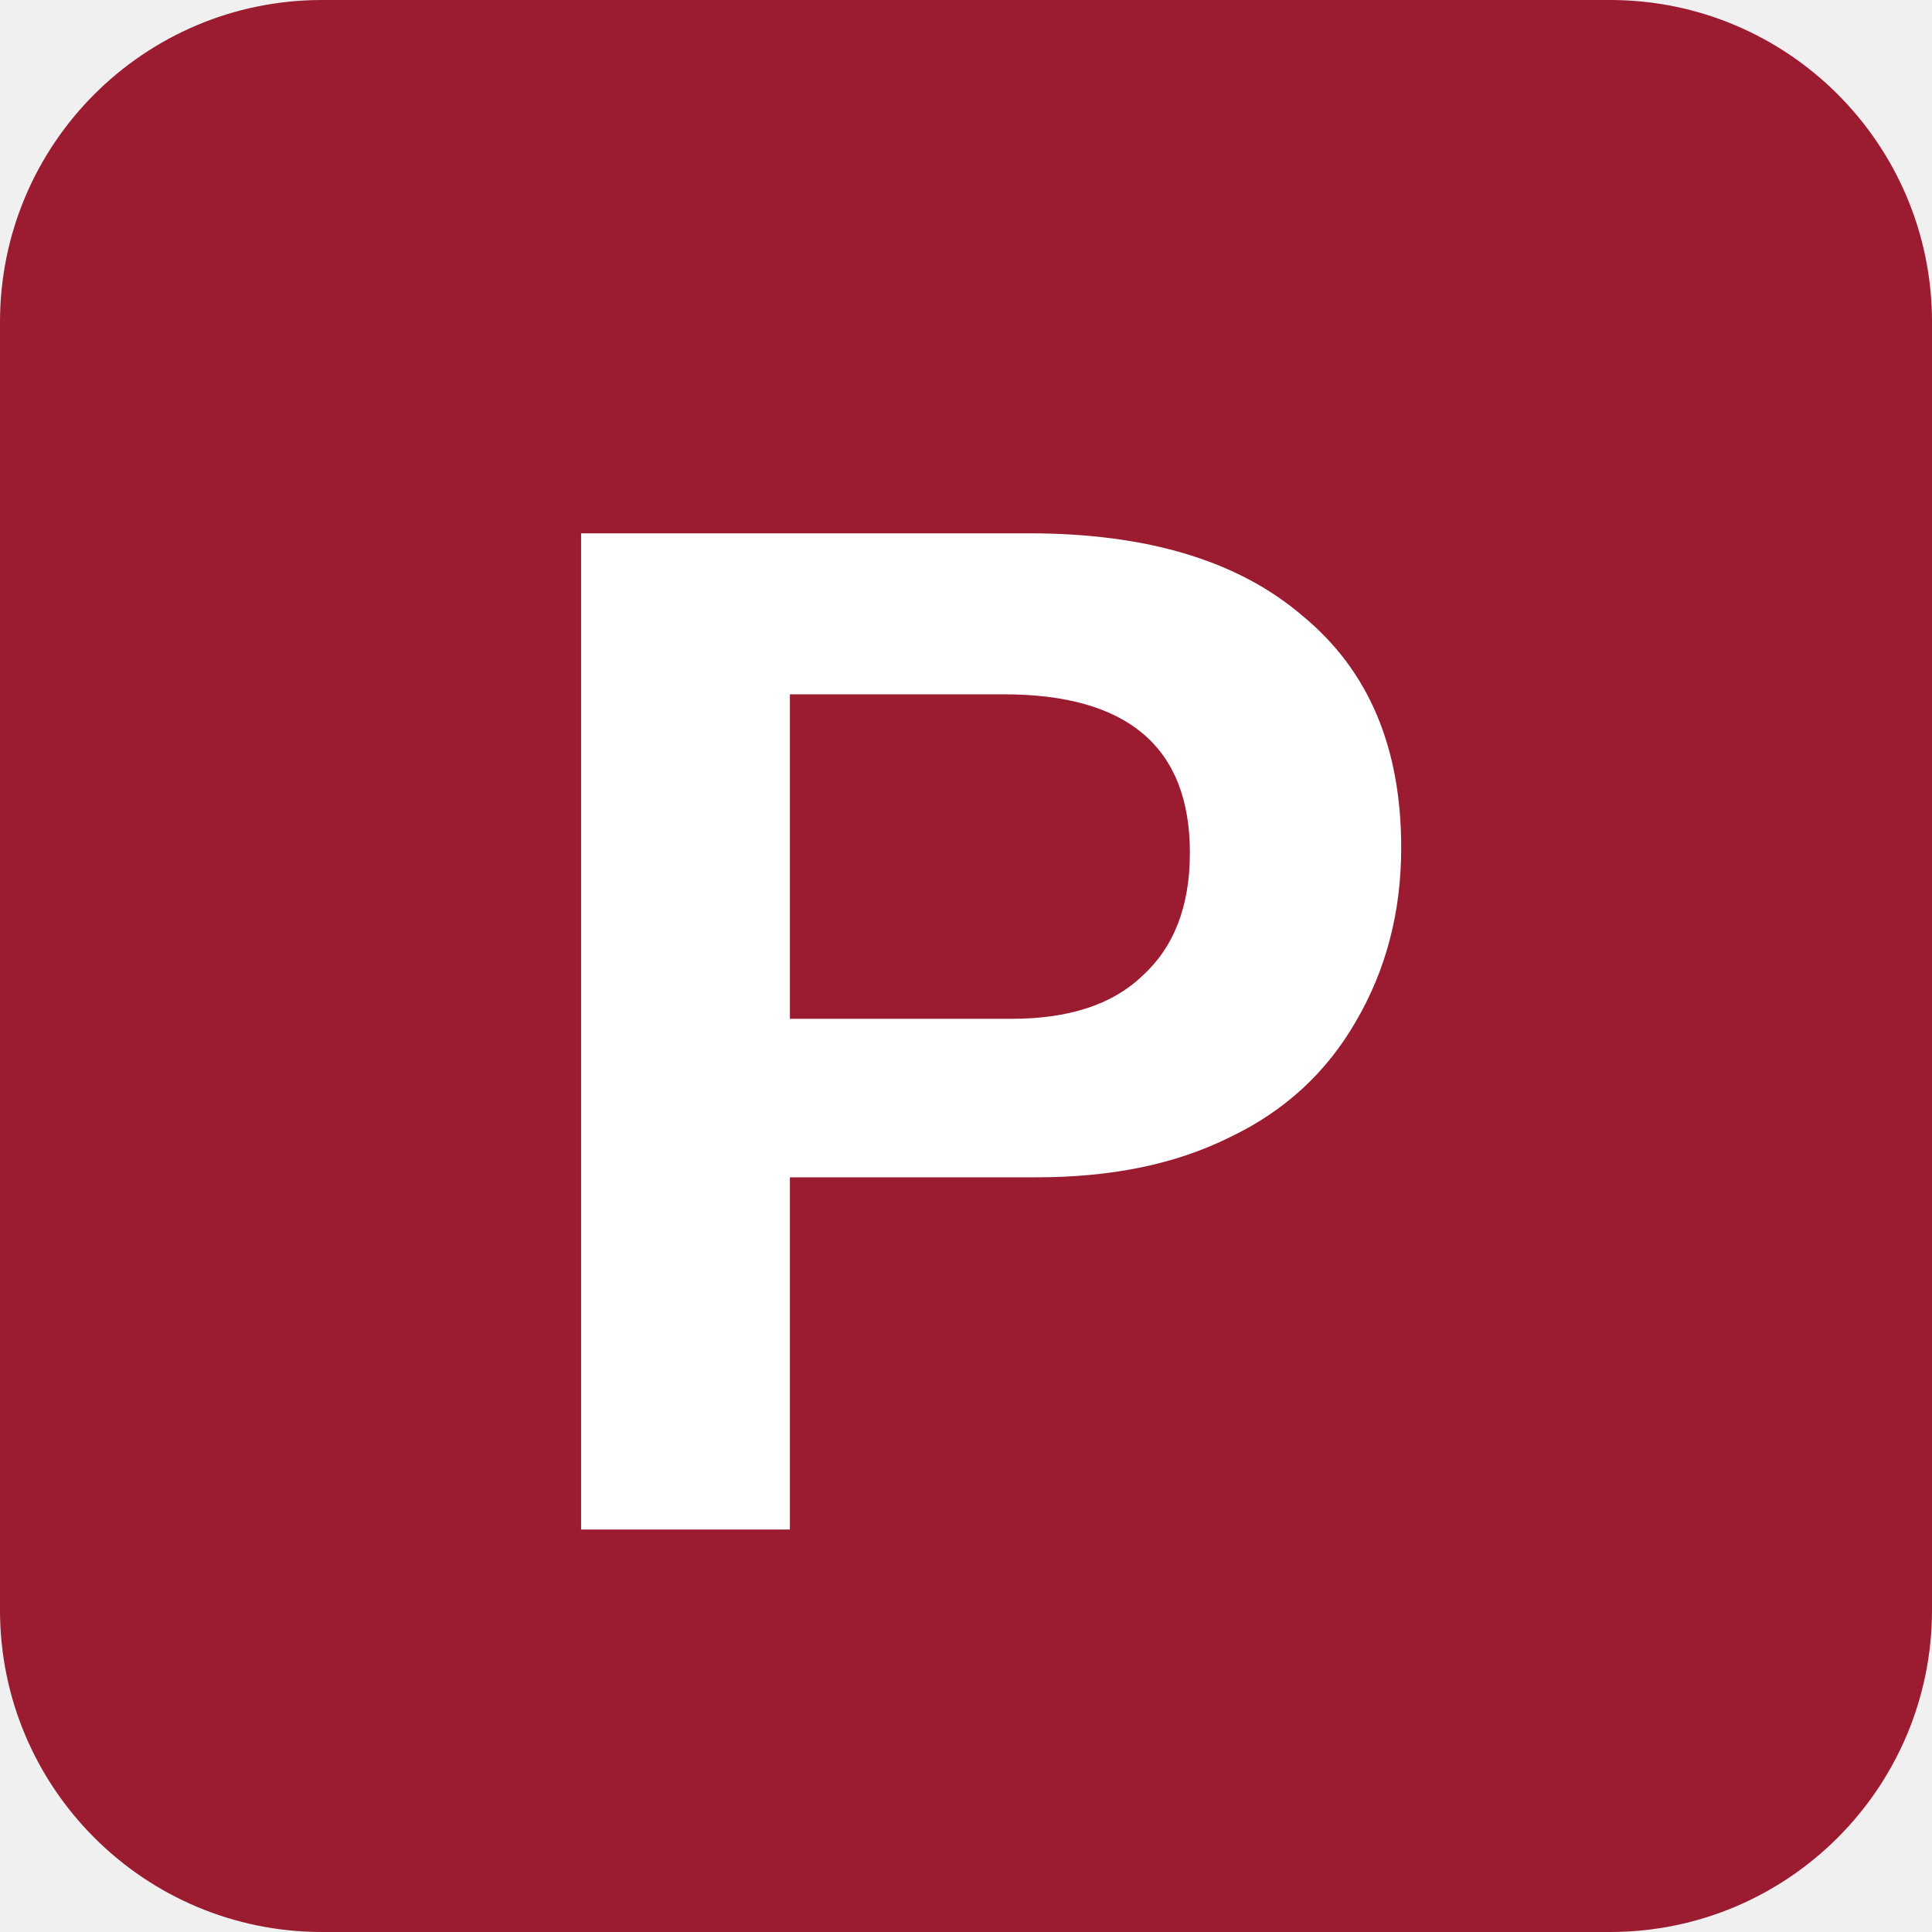
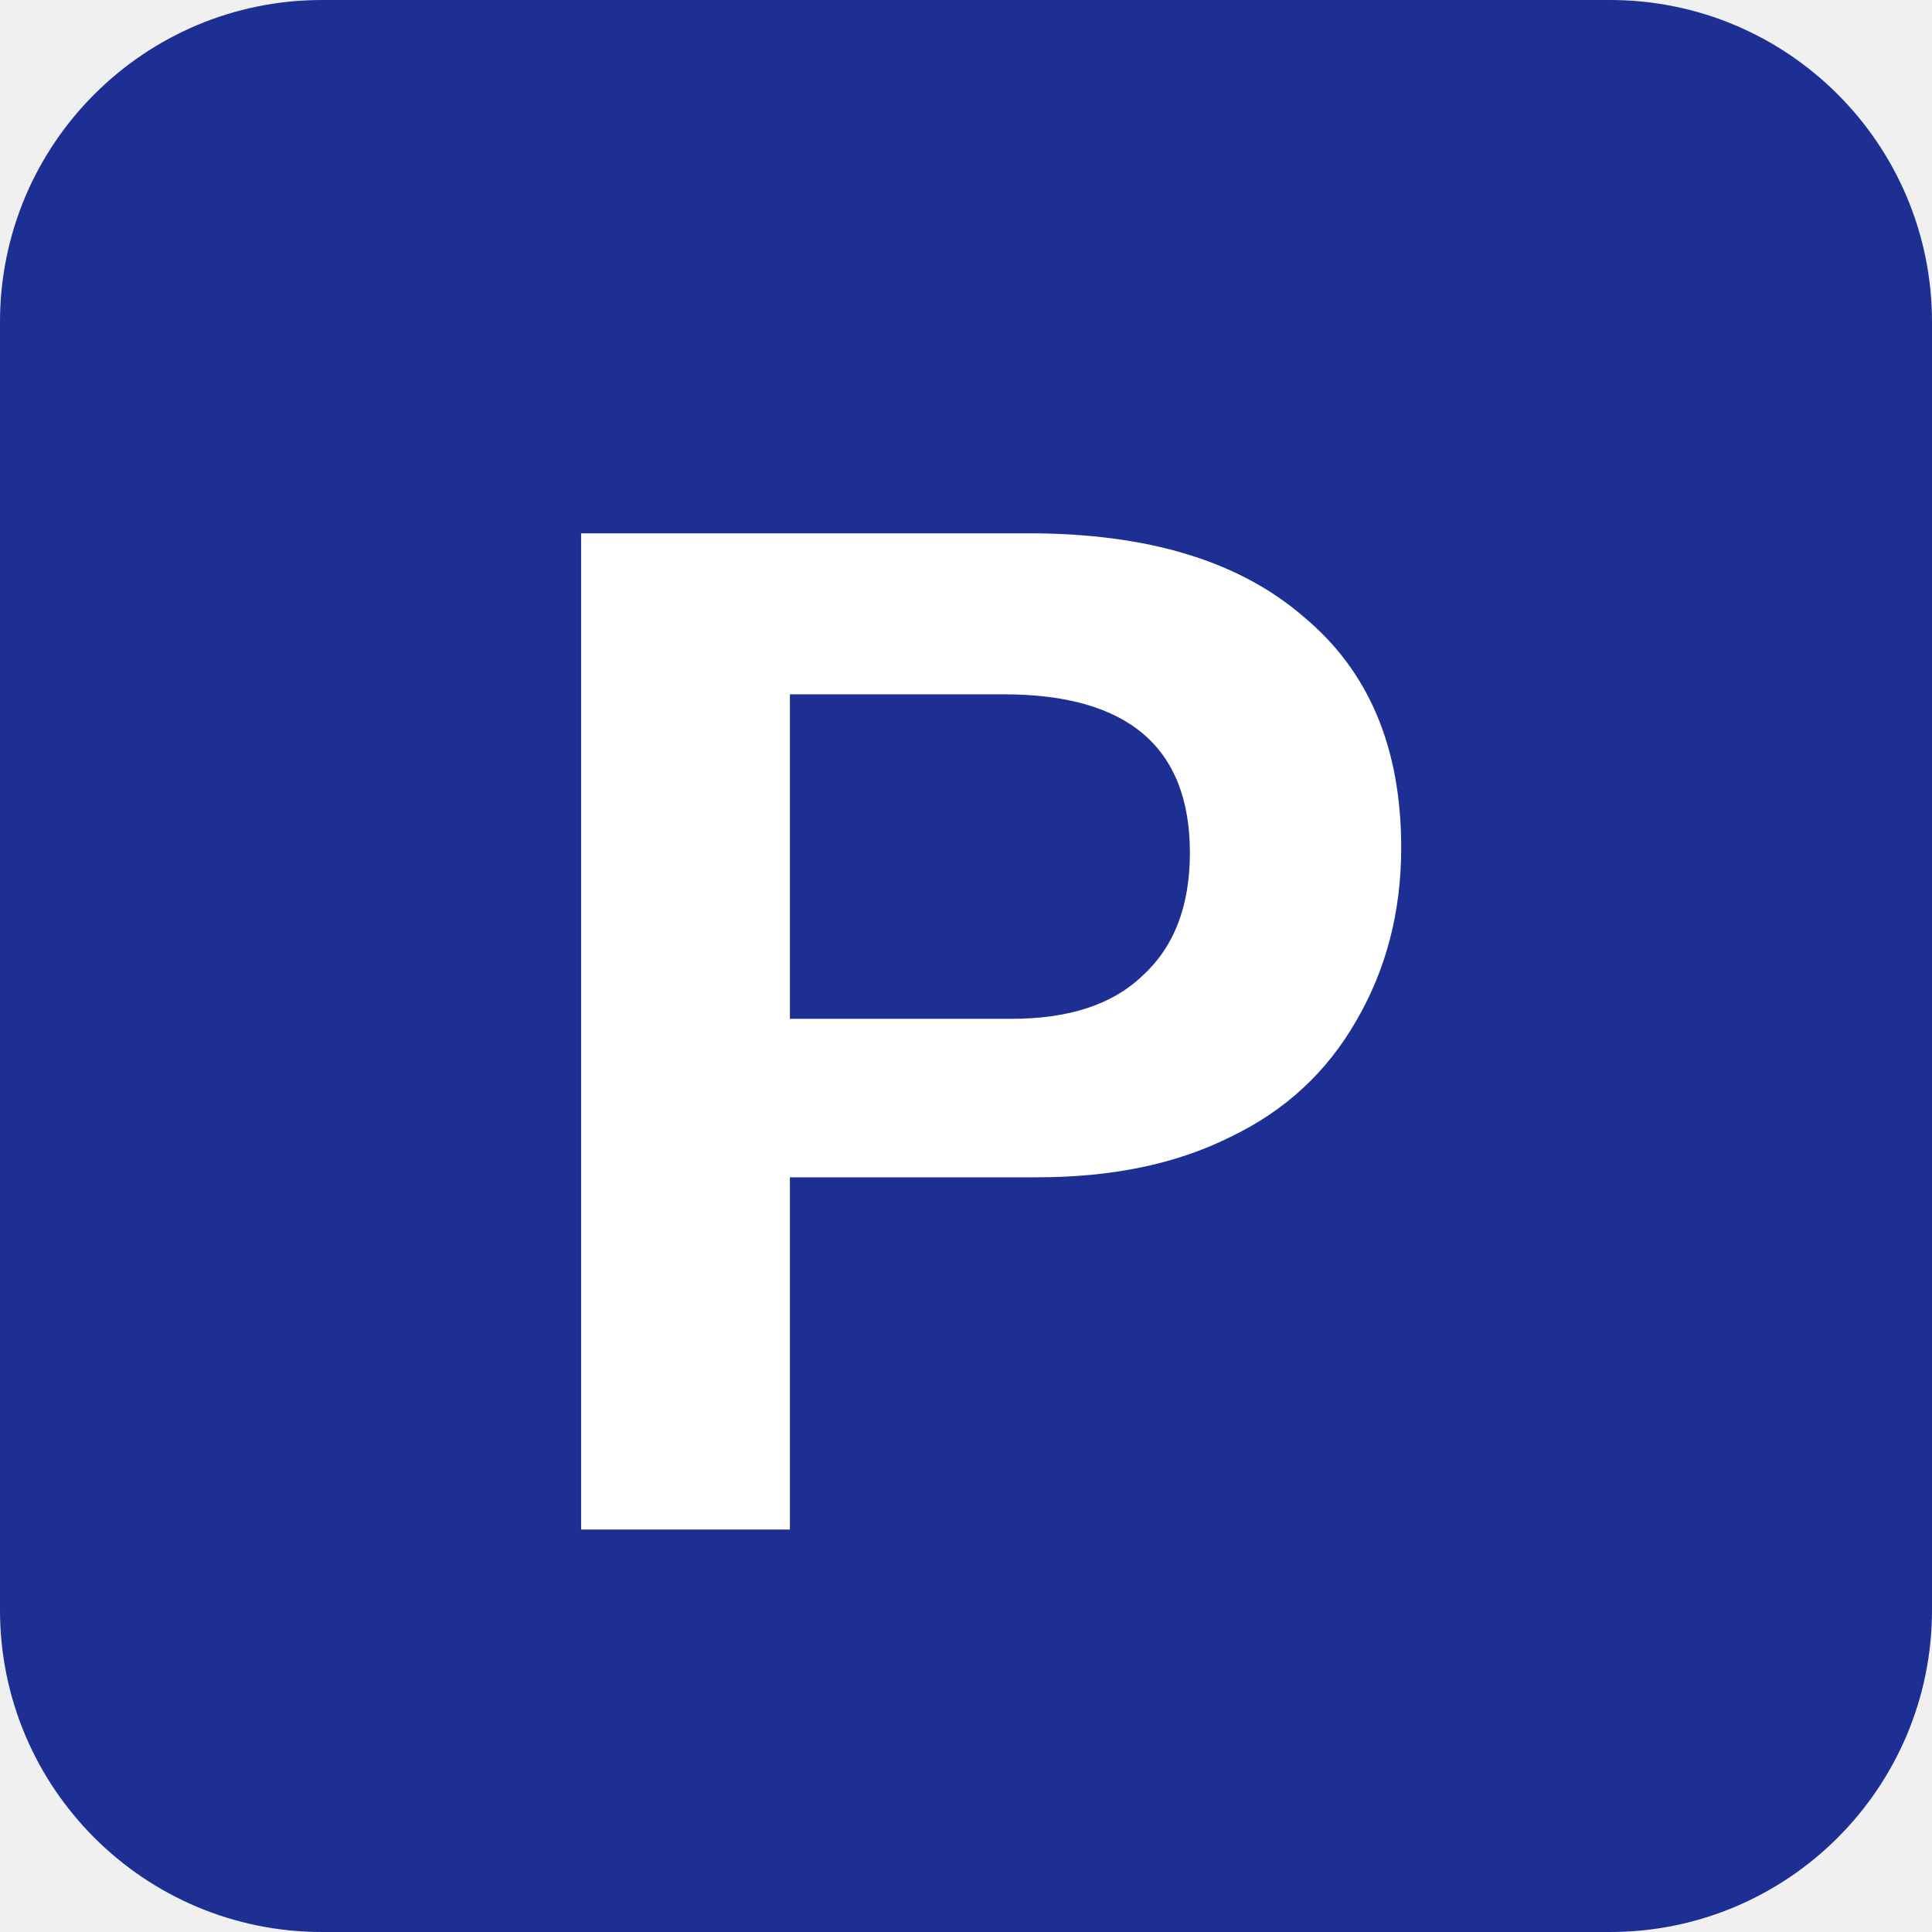
<svg xmlns="http://www.w3.org/2000/svg" width="12" height="12" viewBox="0 0 12 12">
-   <rect width="12" height="12" rx="2" fill="#9b1b30" />
+   <rect width="12" height="12" rx="2" fill="#1e2f94" />
  <text x="6" y="9.5" text-anchor="middle" font-family="Arial,sans-serif" font-size="9" font-weight="bold" fill="white">P</text>
</svg>
